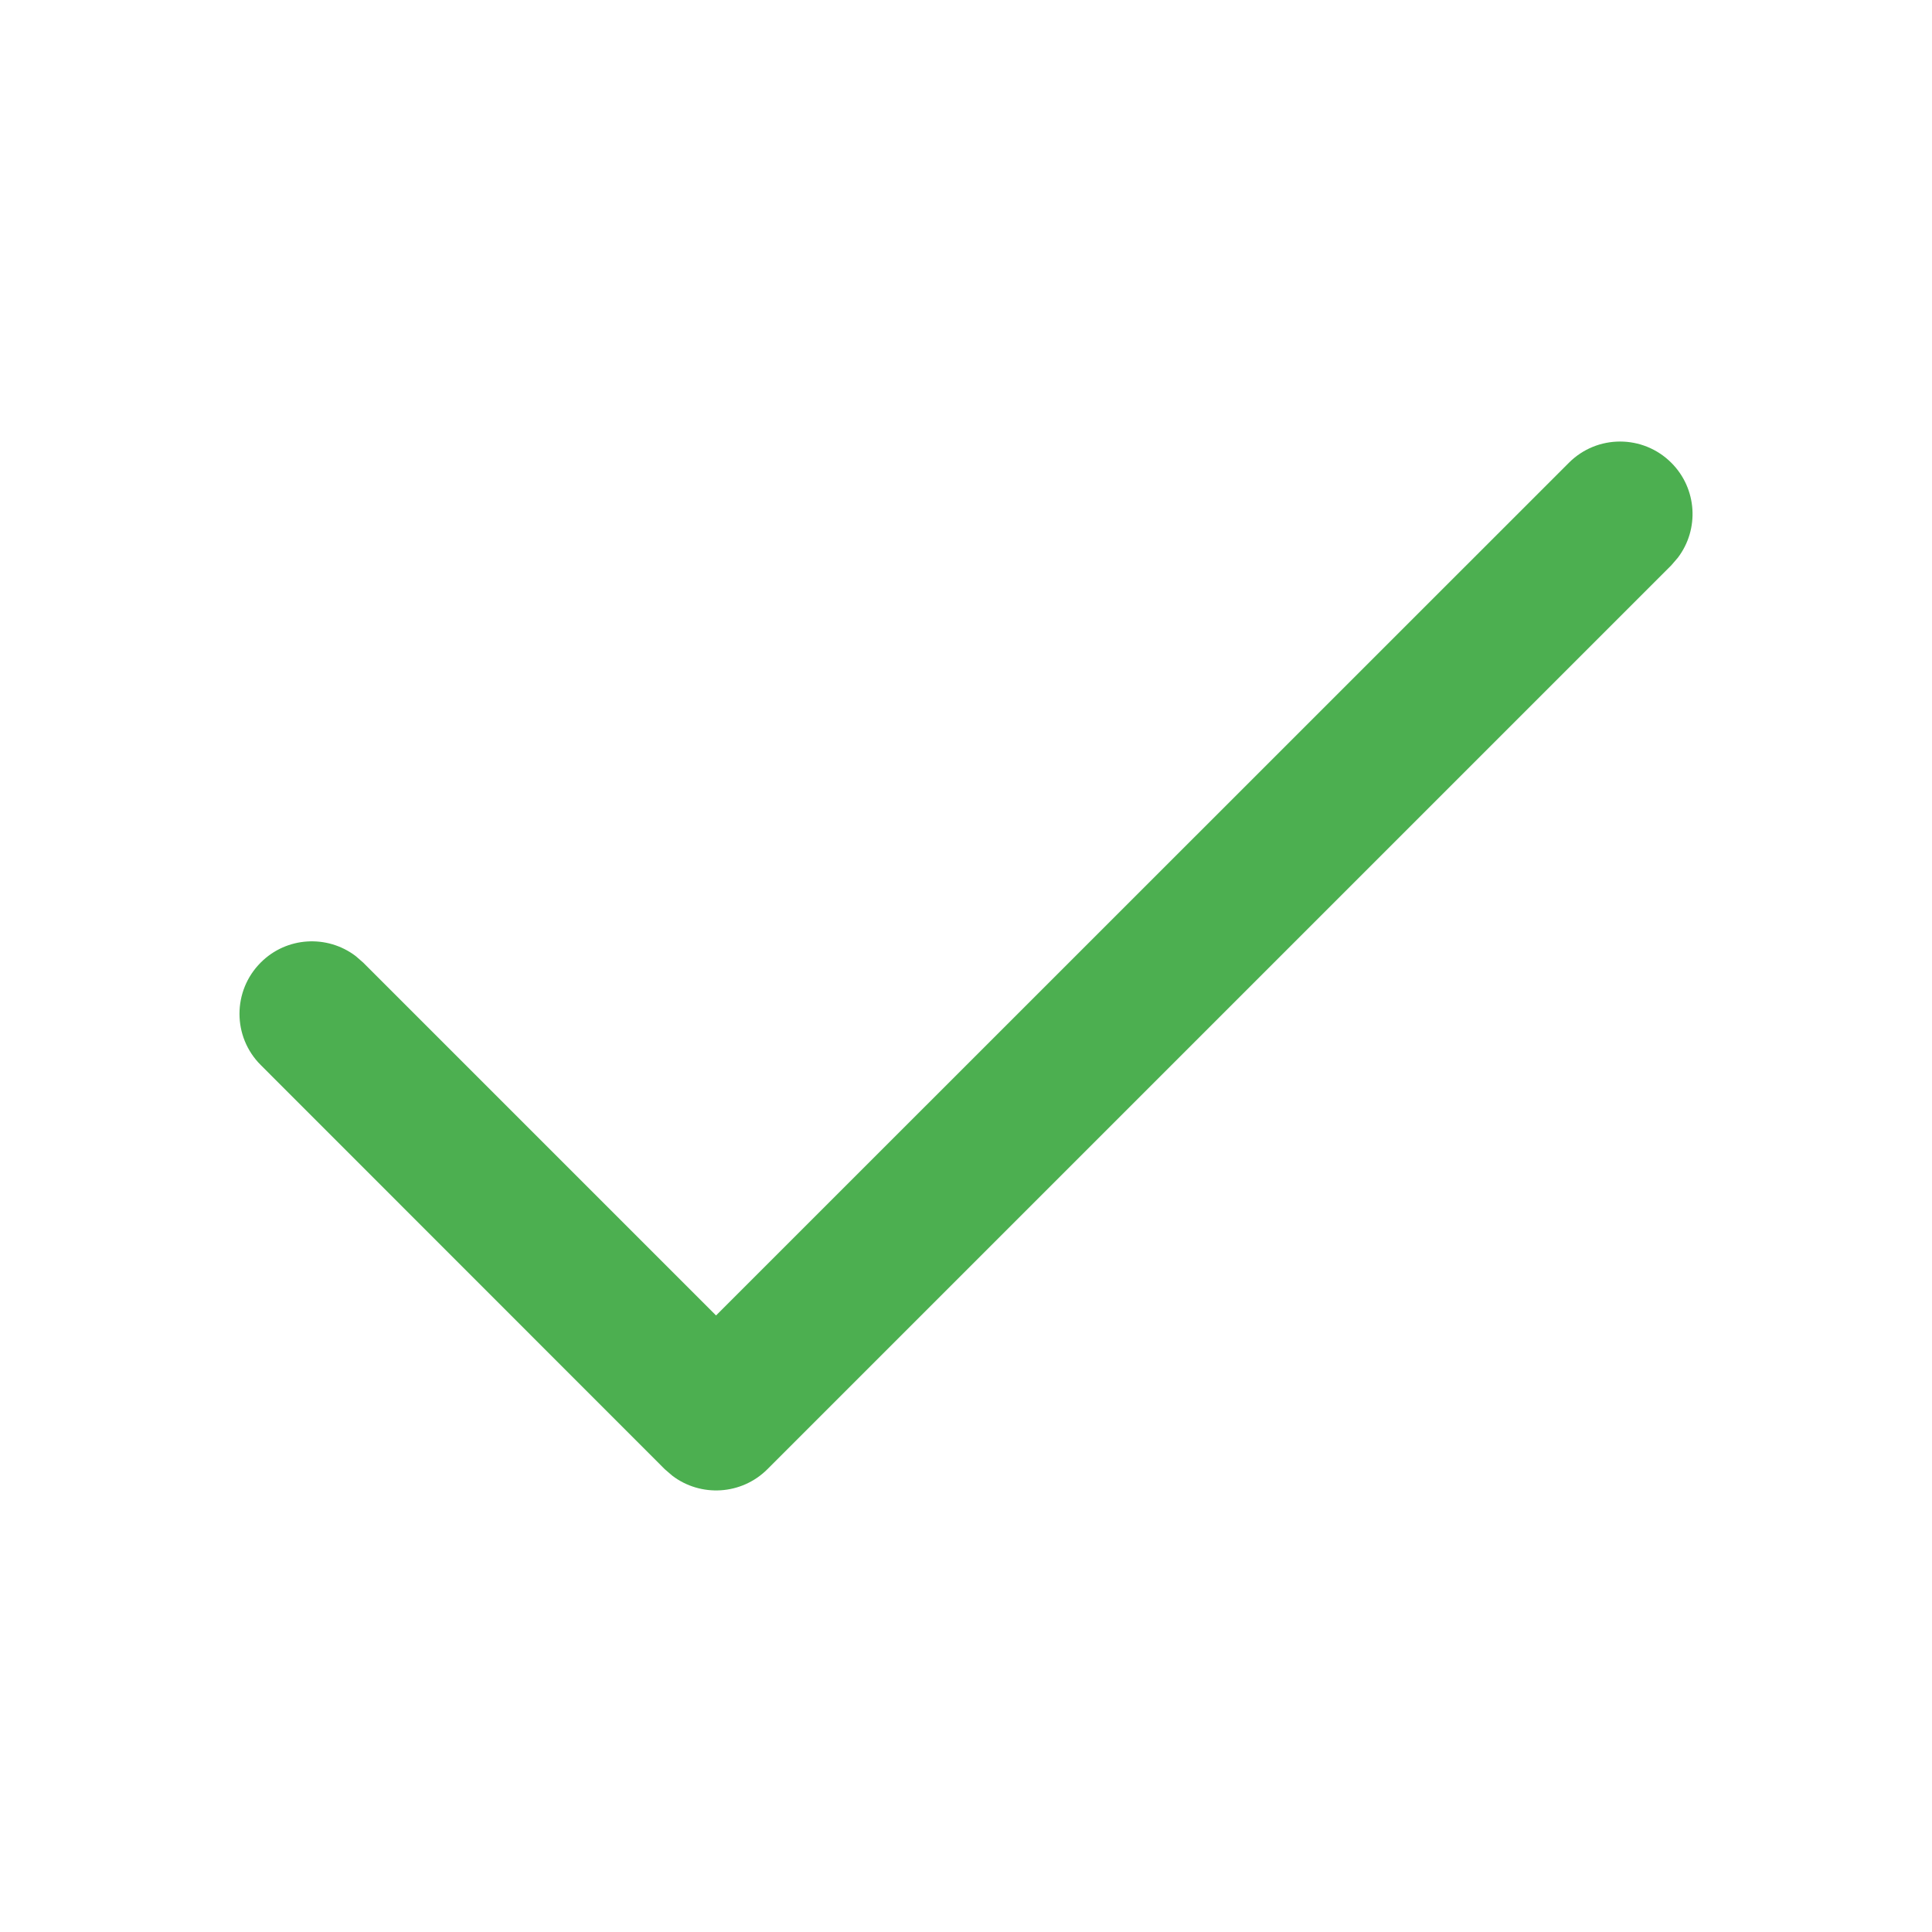
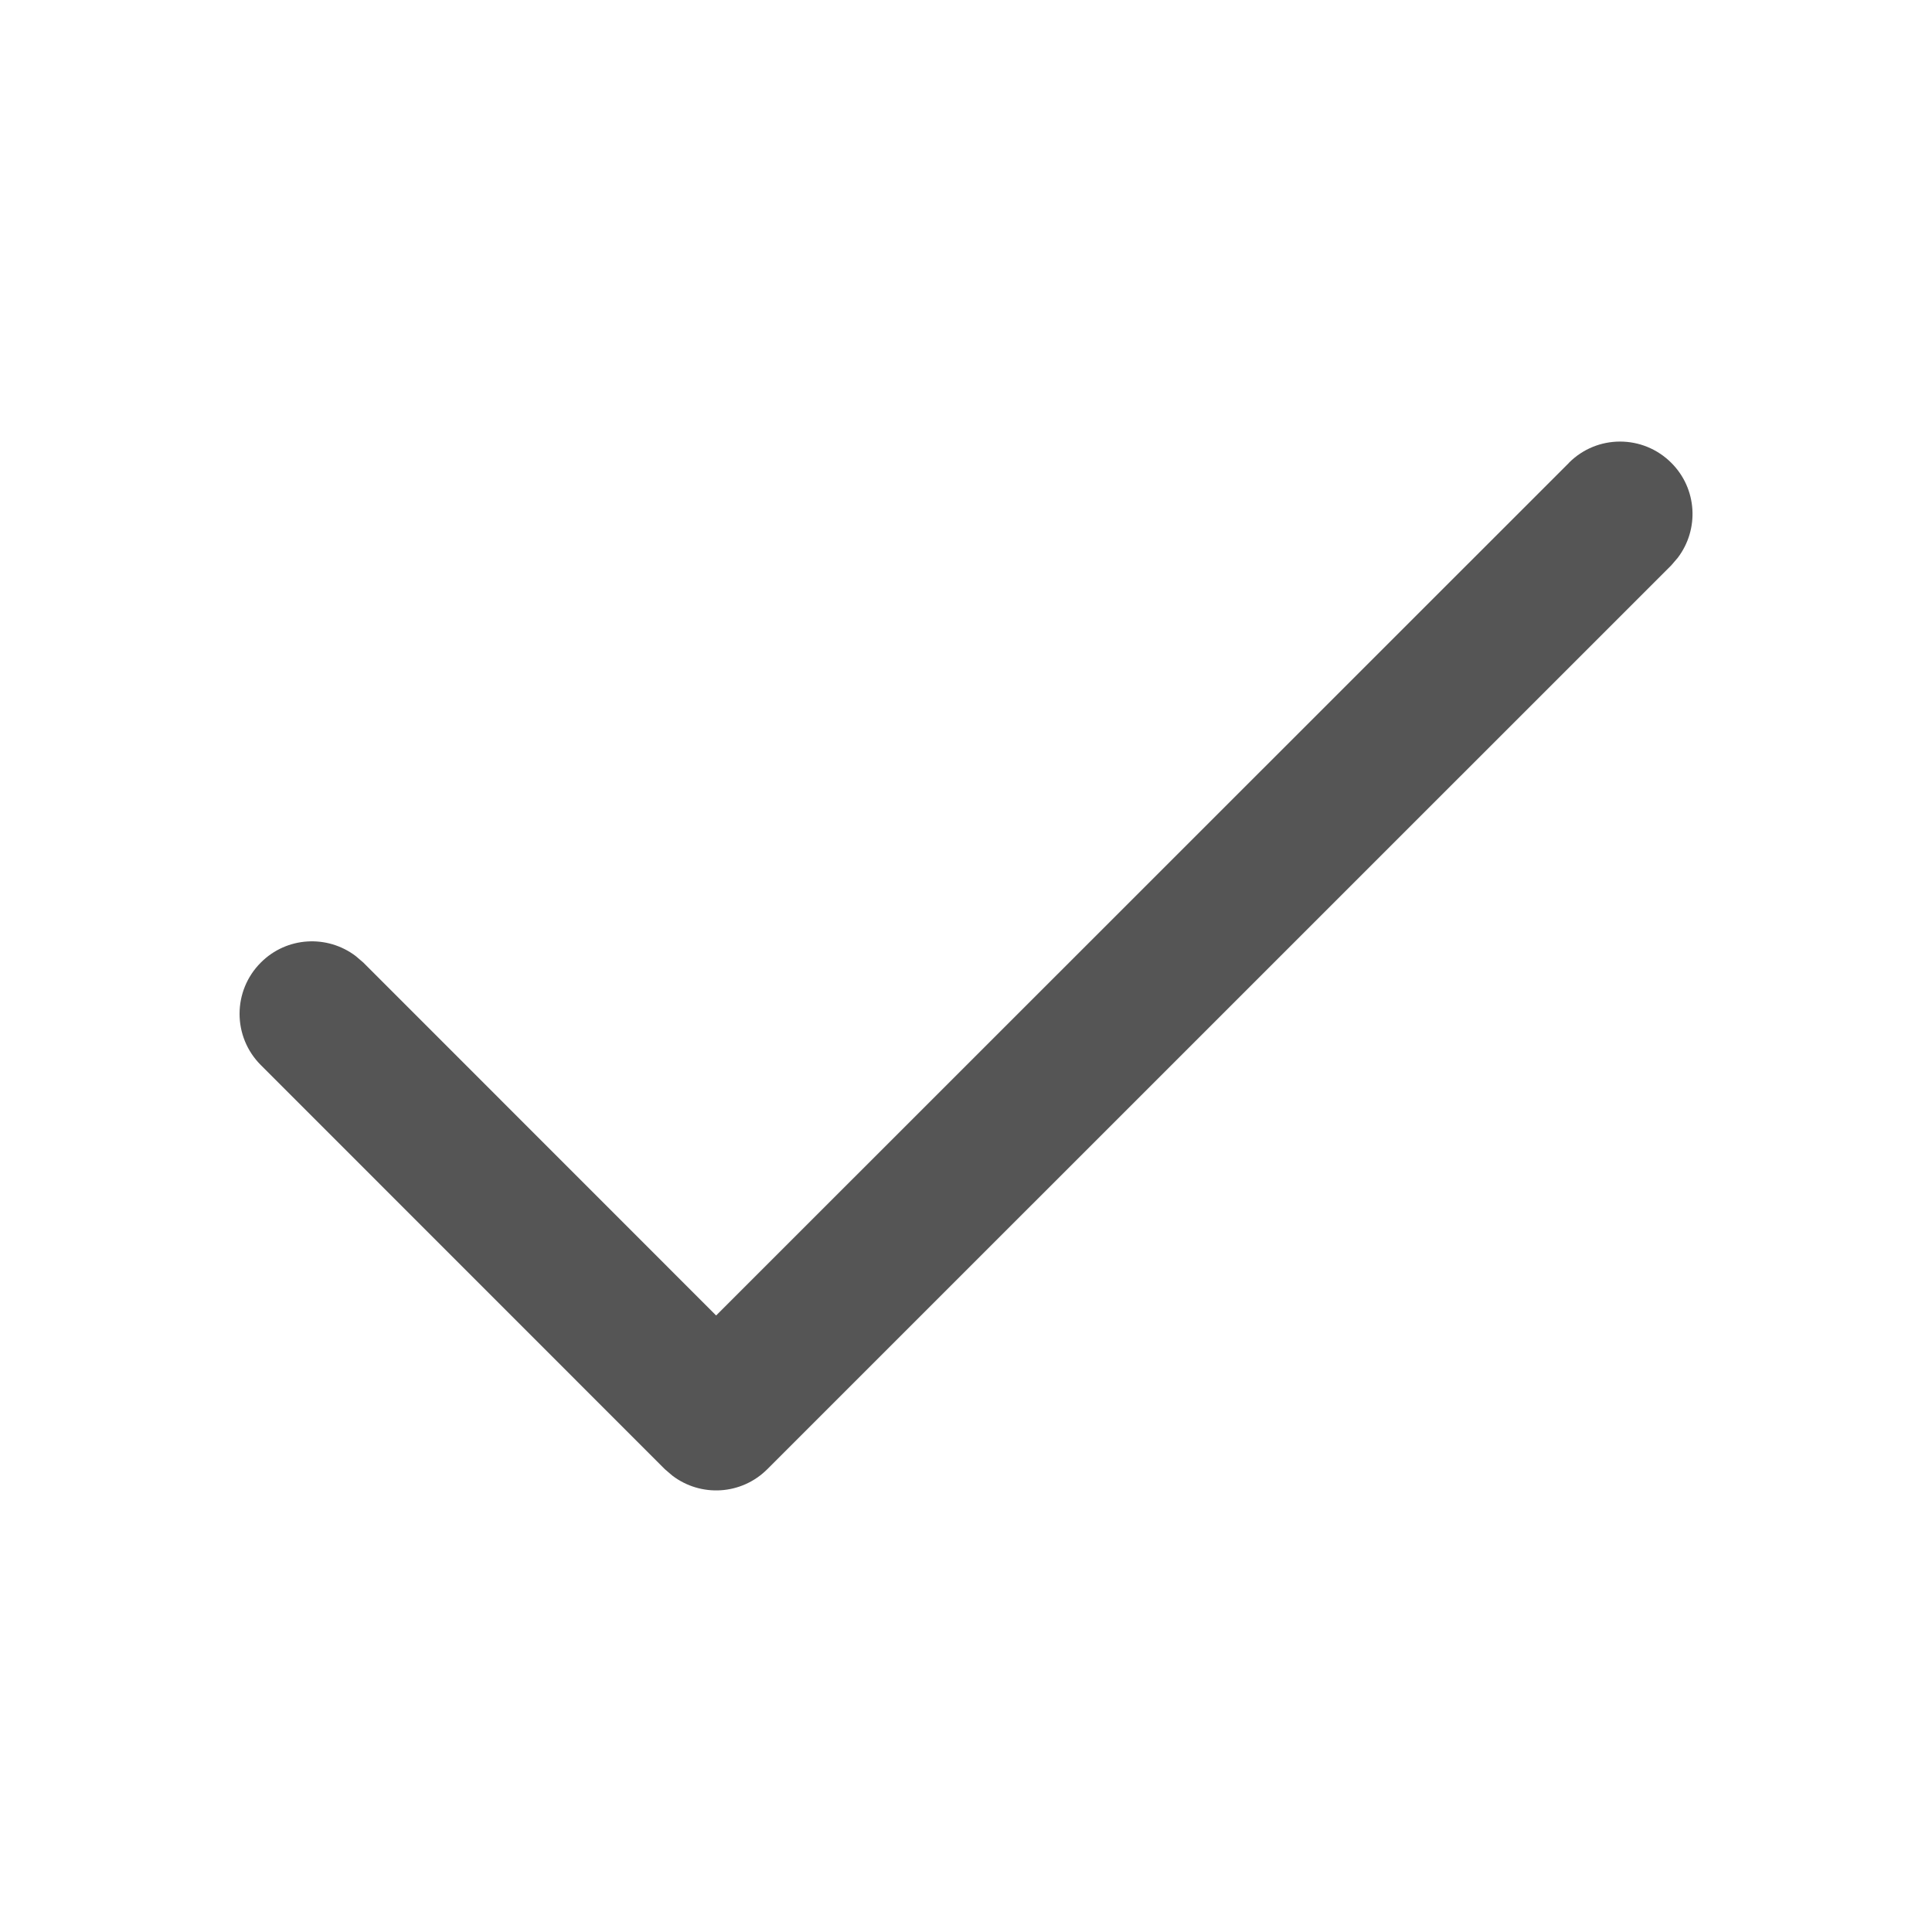
- <svg xmlns="http://www.w3.org/2000/svg" width="24" height="24" viewBox="0 0 24 24">
+ <svg xmlns="http://www.w3.org/2000/svg" width="18" height="18" viewBox="0 0 18 18">
  <g fill="none" fill-rule="evenodd">
-     <g fill="#4CAF50">
+     <g fill="#555">
      <g>
-         <path d="M19.489 5.749c.351-.352.921-.352 1.273 0 .322.322.349.828.08 1.18l-.08.093-11.23 11.23c-.322.321-.828.348-1.18.08l-.093-.08-5.02-5.022c-.352-.351-.352-.921 0-1.273.321-.322.827-.349 1.18-.08l.092.08 4.384 4.384L19.489 5.749z" transform="translate(-960 -380) translate(960 380)" />
+         <g>
+           <g>
+             <path d="M14.617 4.312c.263-.264.69-.264.954 0 .242.241.262.62.06.885l-.06.07-8.422 8.421c-.242.242-.62.262-.885.06l-.07-.06L2.43 9.923c-.264-.264-.264-.691 0-.955.241-.242.62-.262.885-.06l.07.06 3.287 3.288 7.946-7.944z" transform="translate(-244 -121) translate(0 110) translate(236) translate(8 11)" />
+           </g>
+         </g>
      </g>
    </g>
  </g>
</svg>
